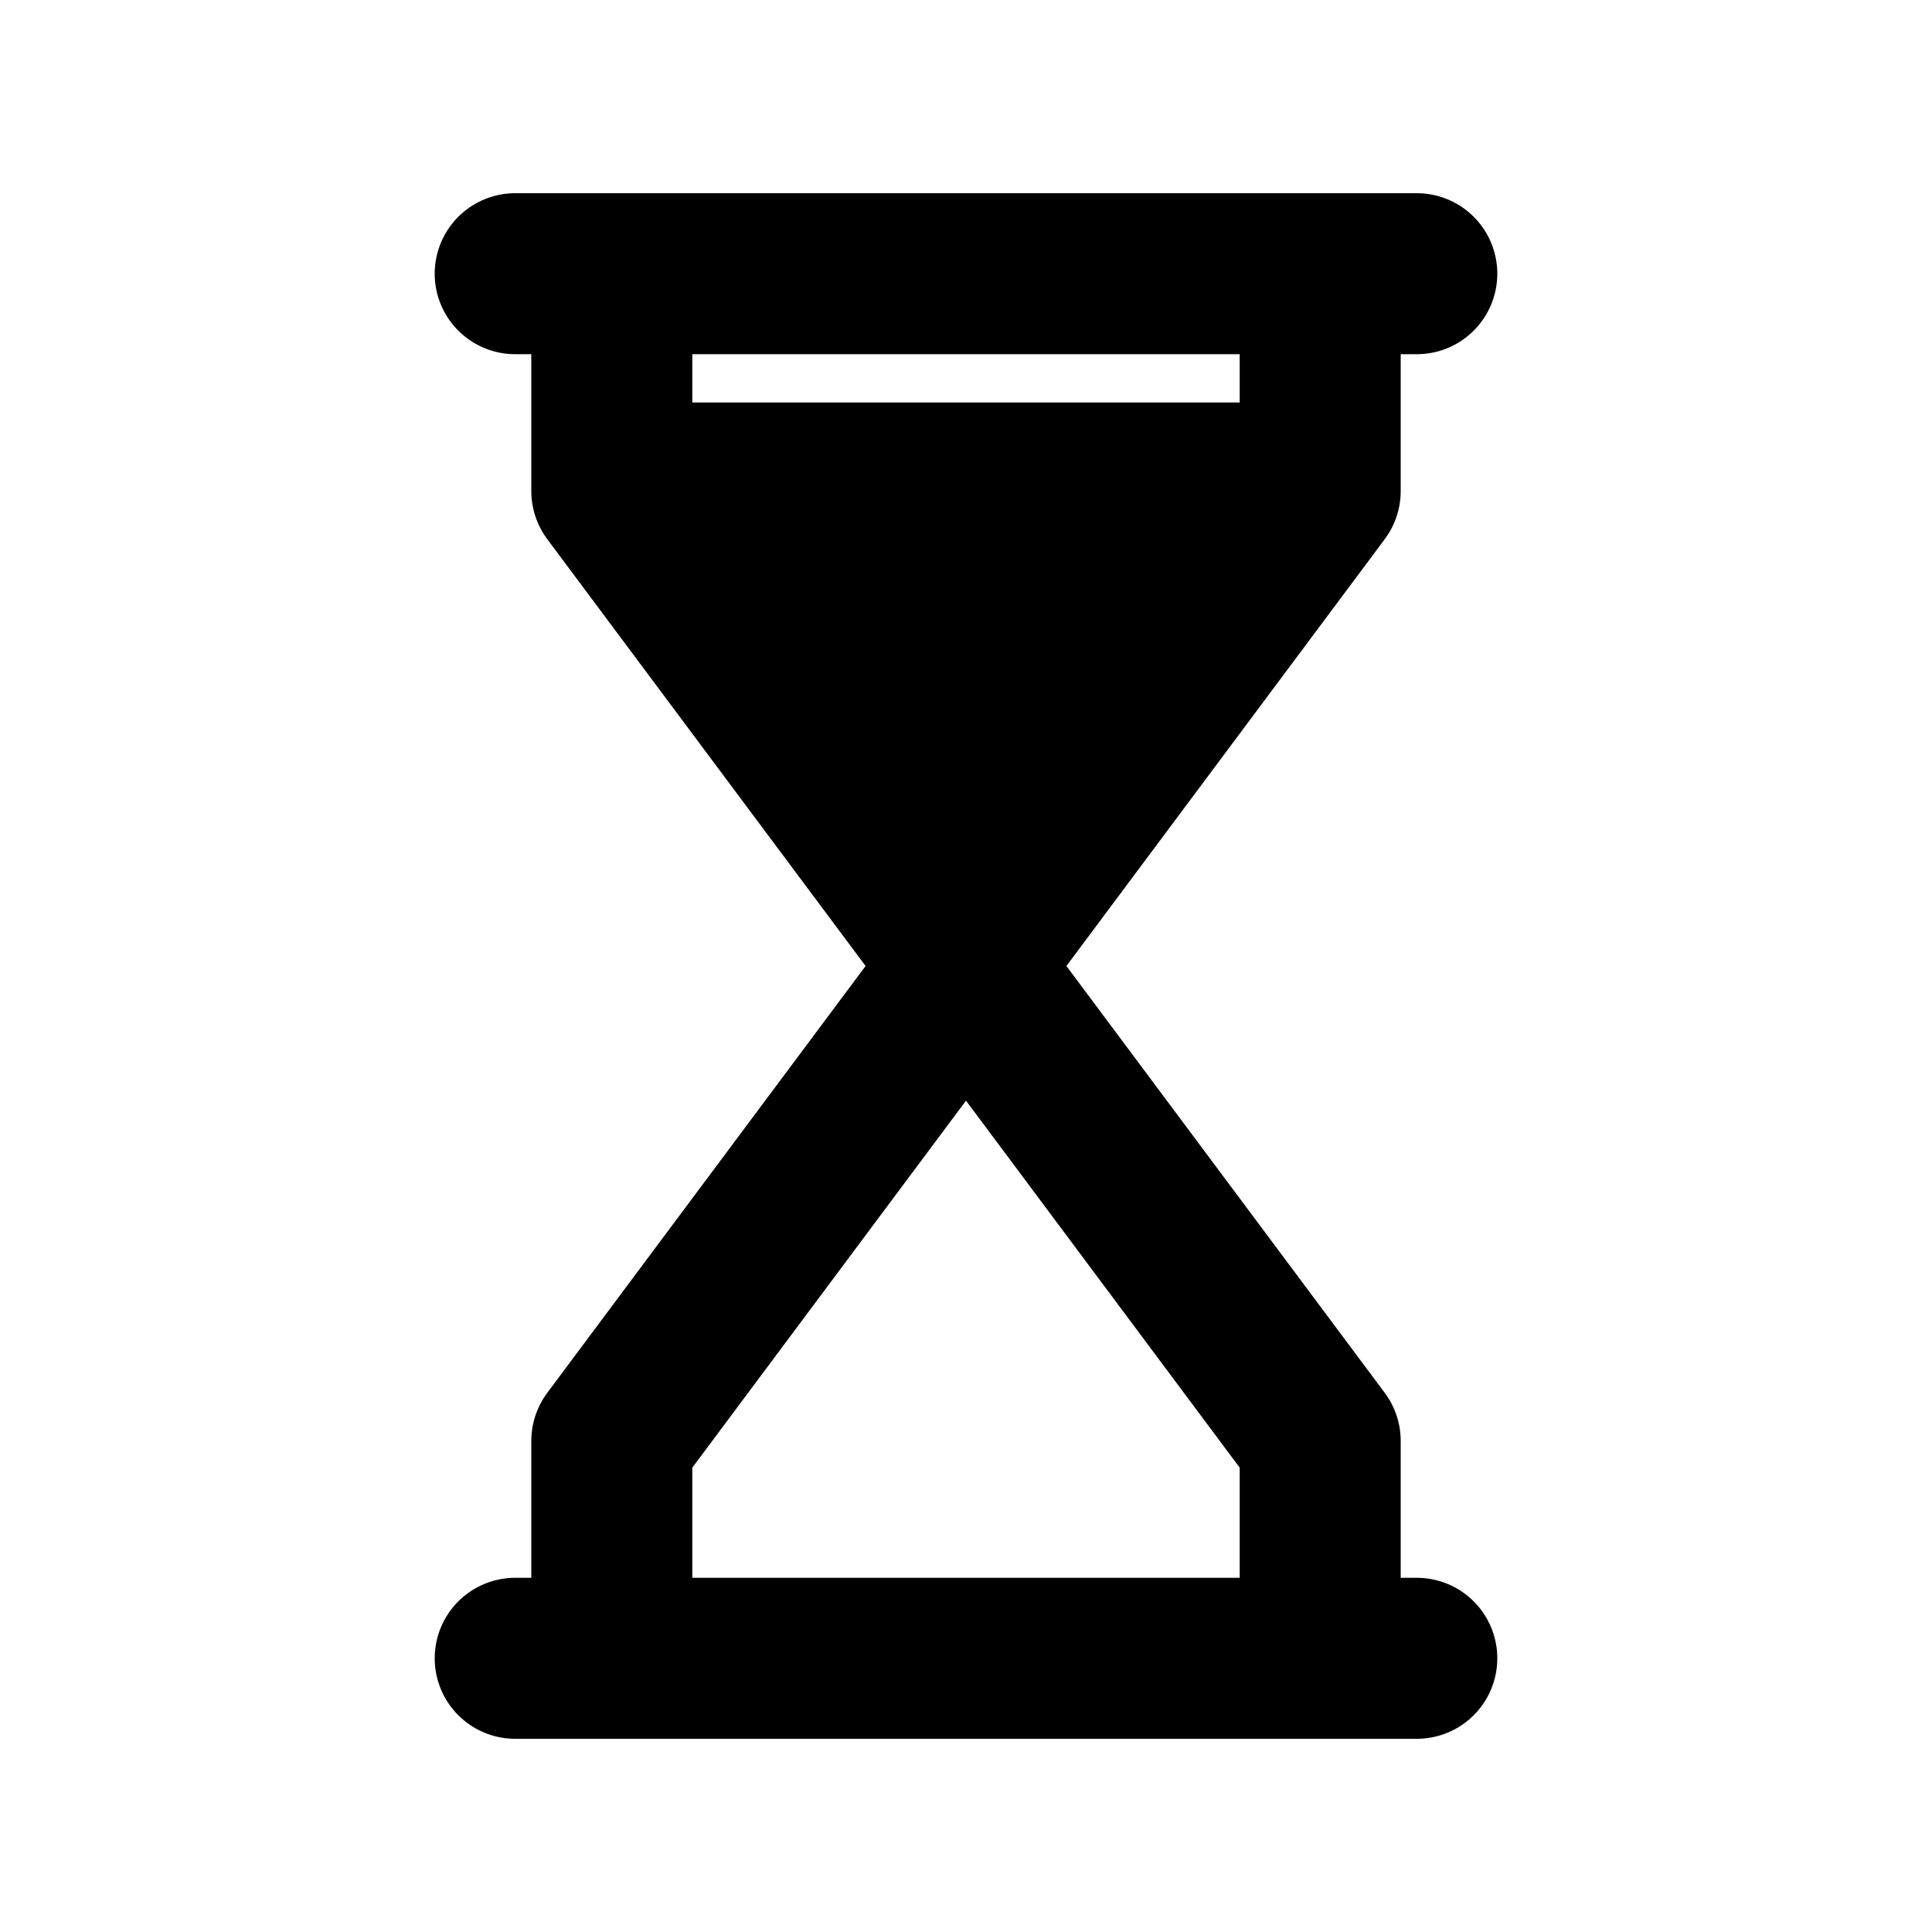
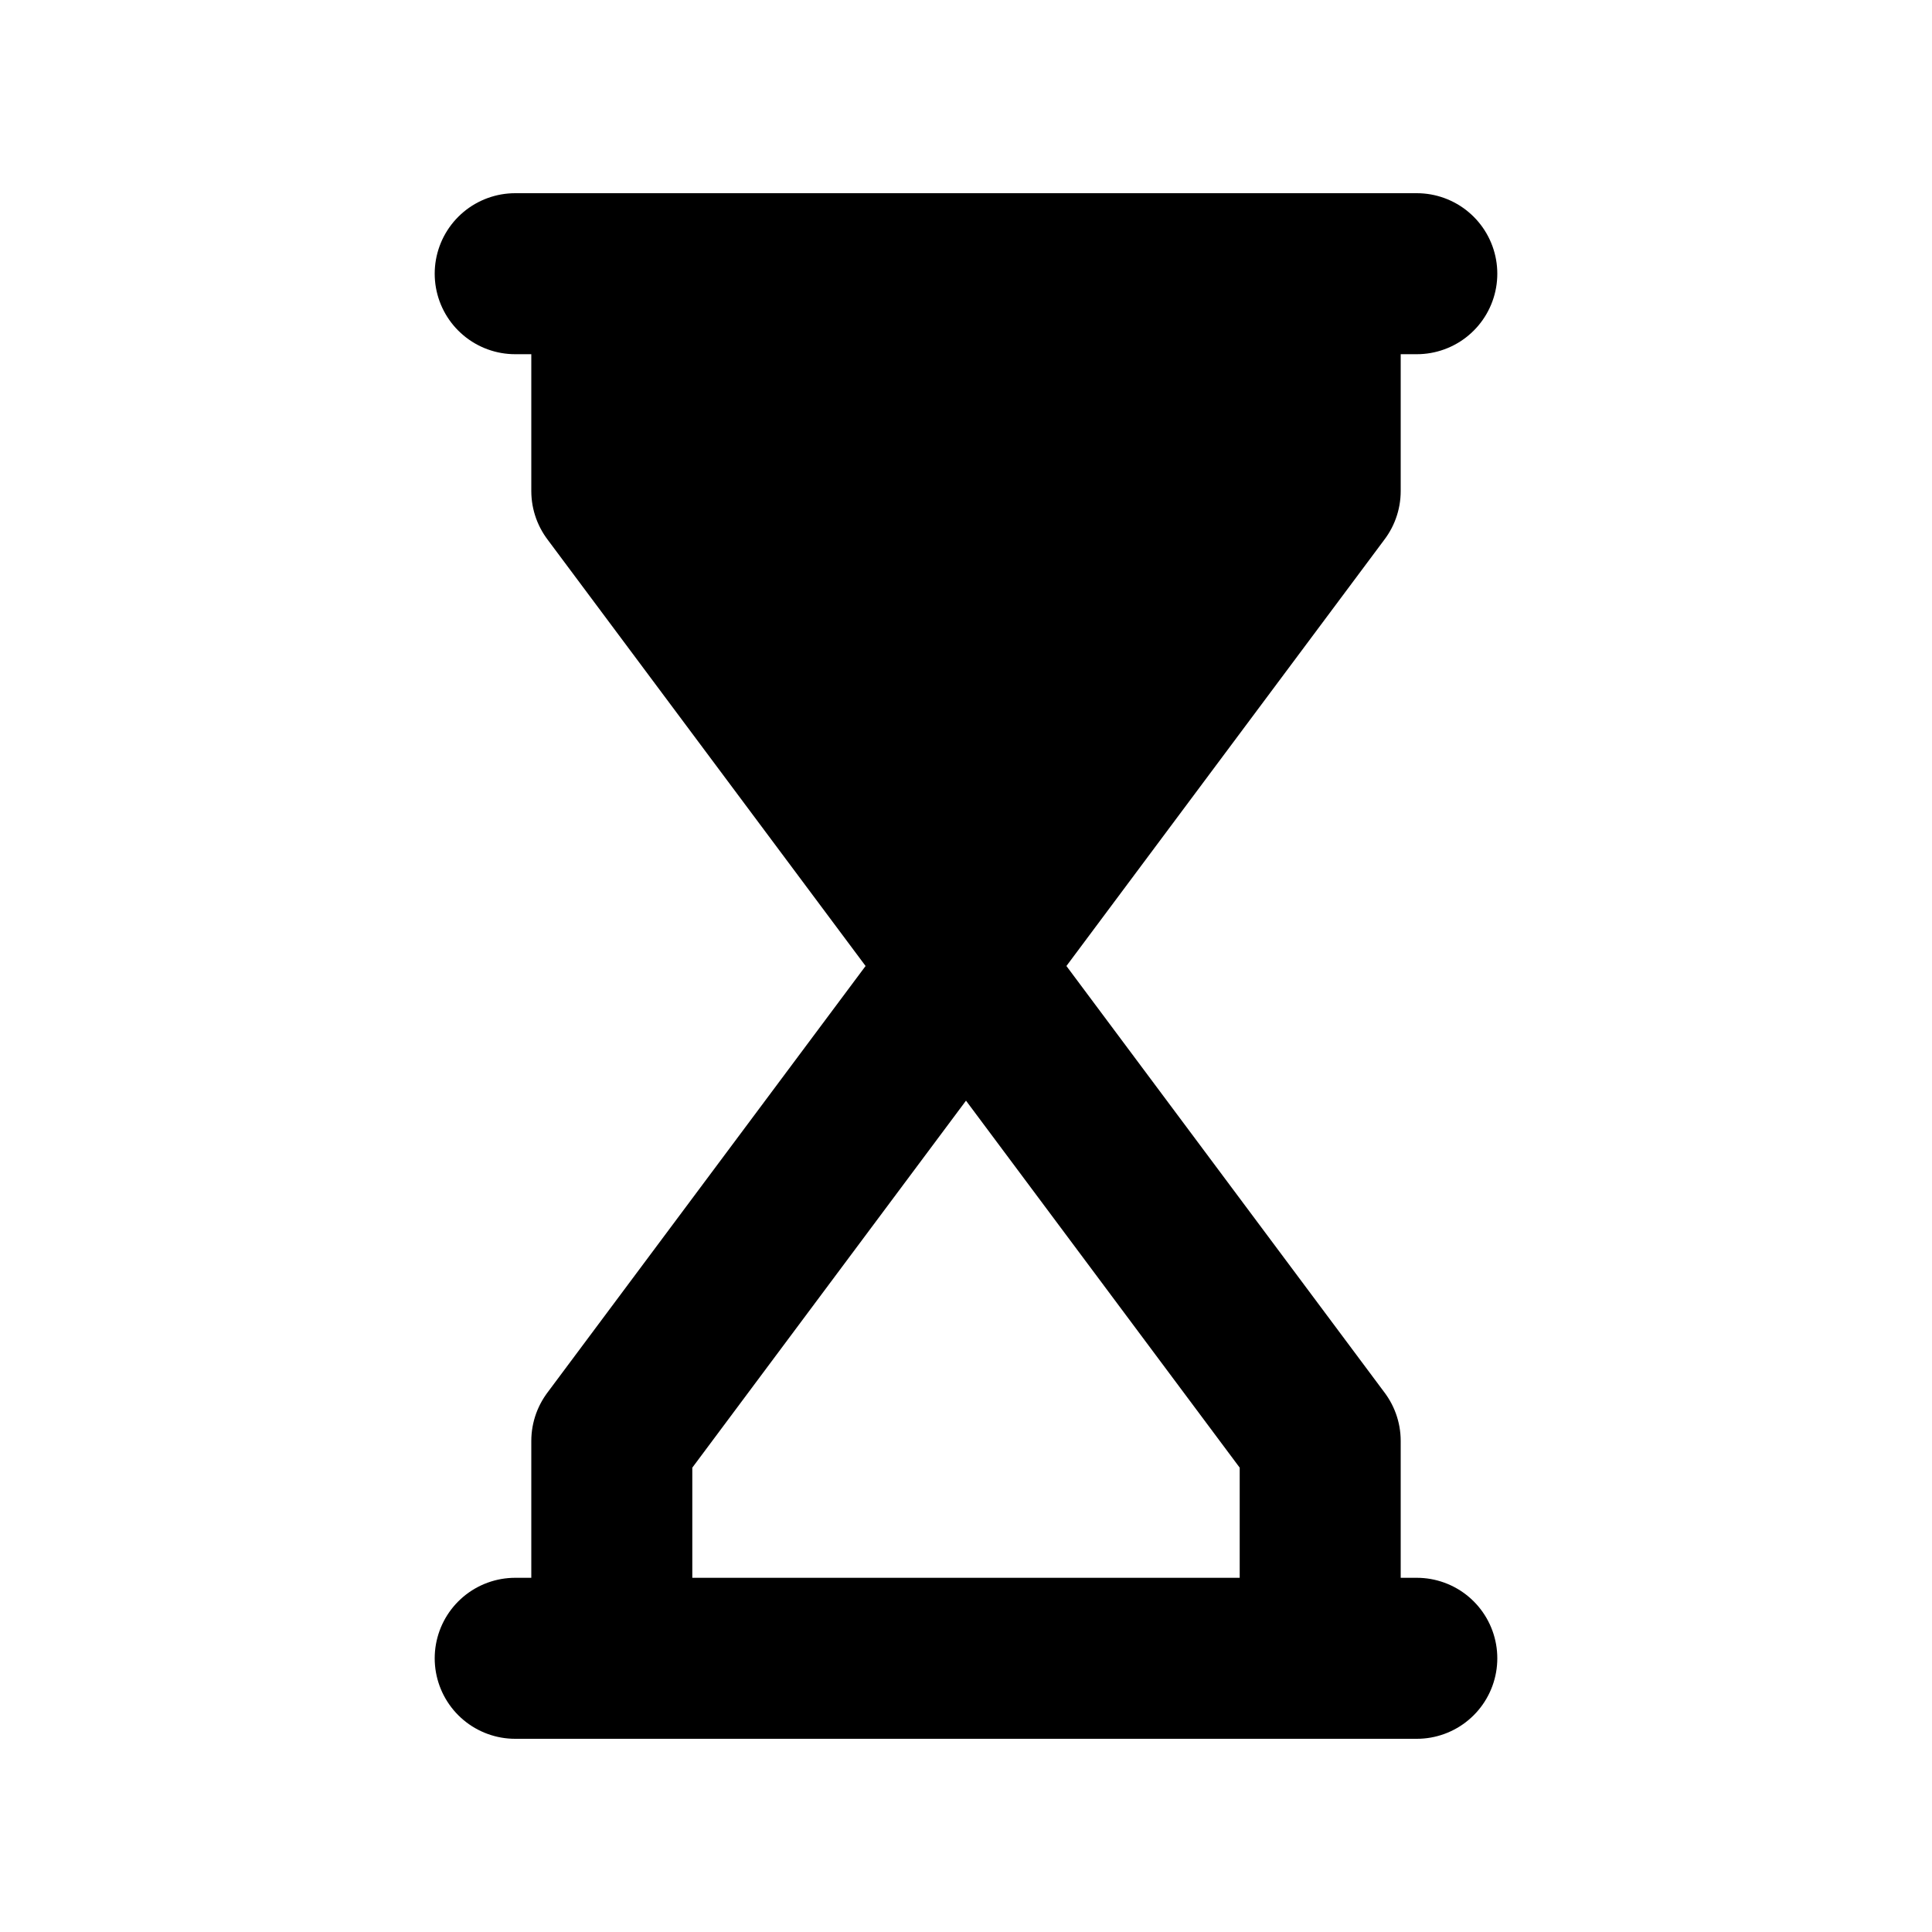
<svg xmlns="http://www.w3.org/2000/svg" width="24" height="24" viewBox="0 0 24 24">
  <g fill="none" stroke="currentColor" stroke-width="2" stroke-linecap="round" stroke-linejoin="round">
    <path d="M6.4 3.4h11.2M6.4 20.6h11.2" />
    <path d="M7.6 3.4v2.7L12 12l4.4-5.9V3.4" />
    <path d="M7.6 20.6v-2.7L12 12l4.4 5.9v2.7" />
  </g>
  <g fill="currentColor">
-     <path d="M7.6 5h8.8l-4.4 5.9L7.6 5Z" />
+     <path d="M7.6 4.3h8.8l-4.4 6.6L7.6 4.3Z" />
  </g>
</svg>
